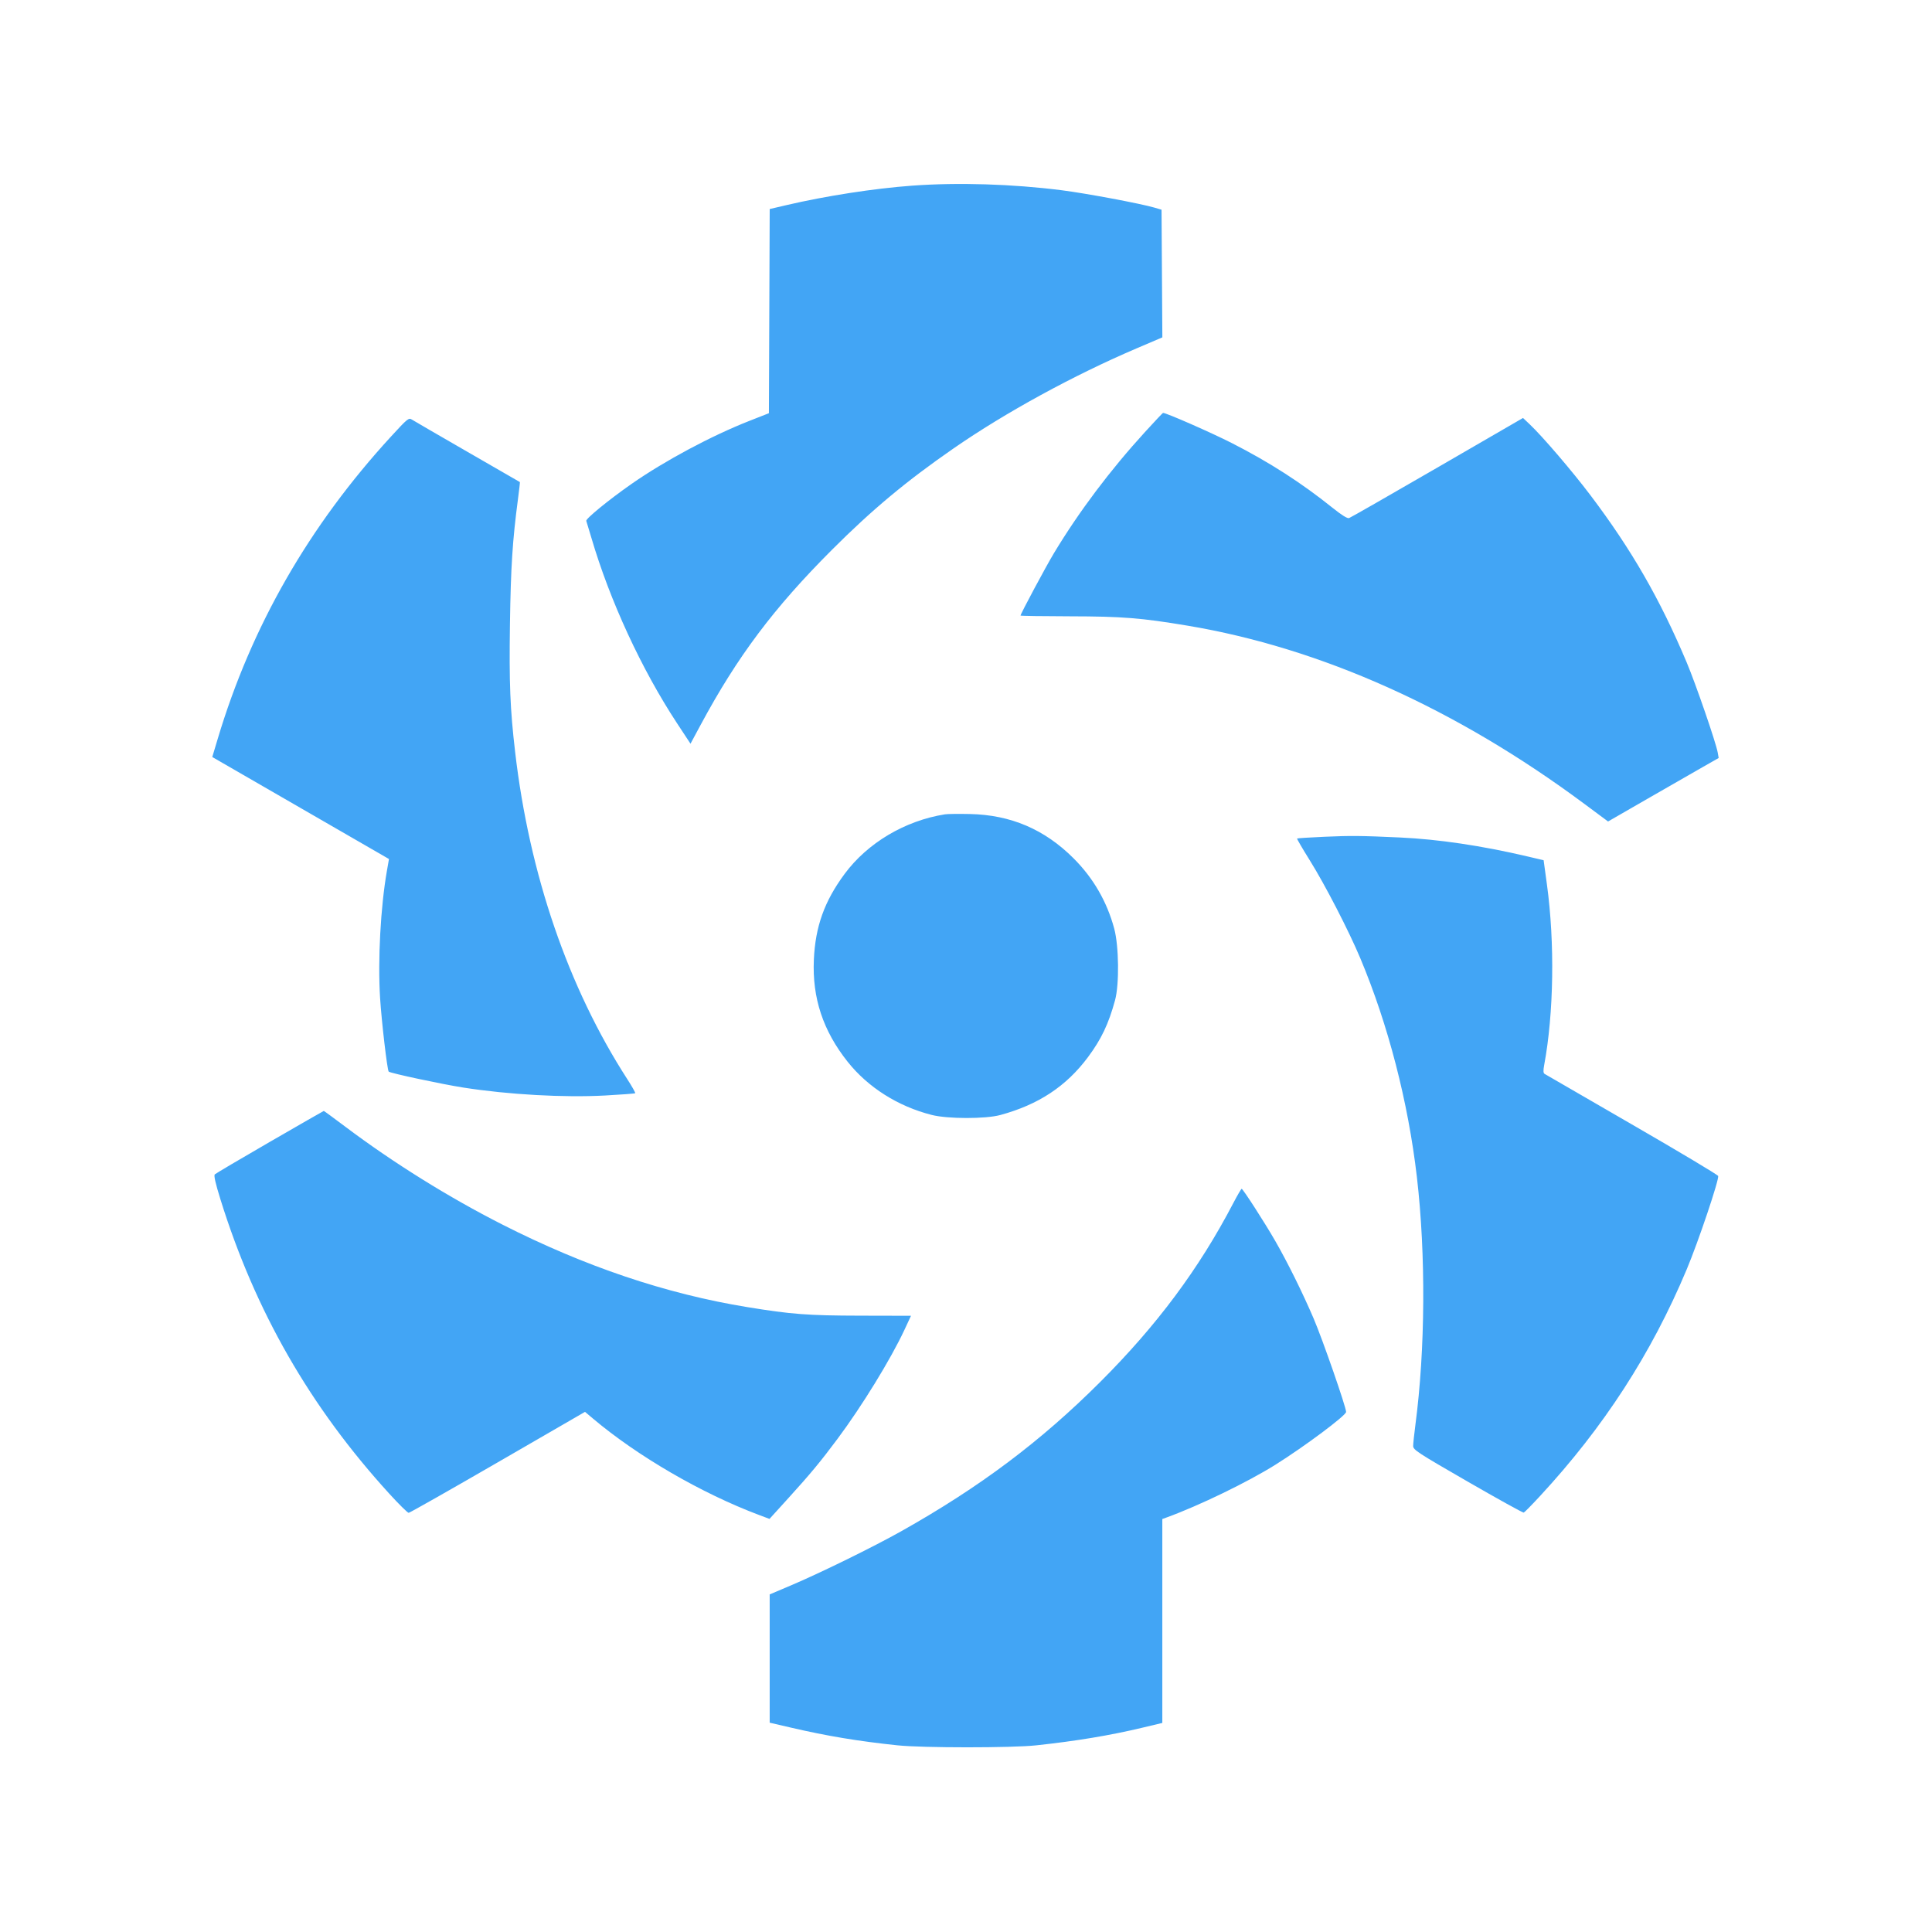
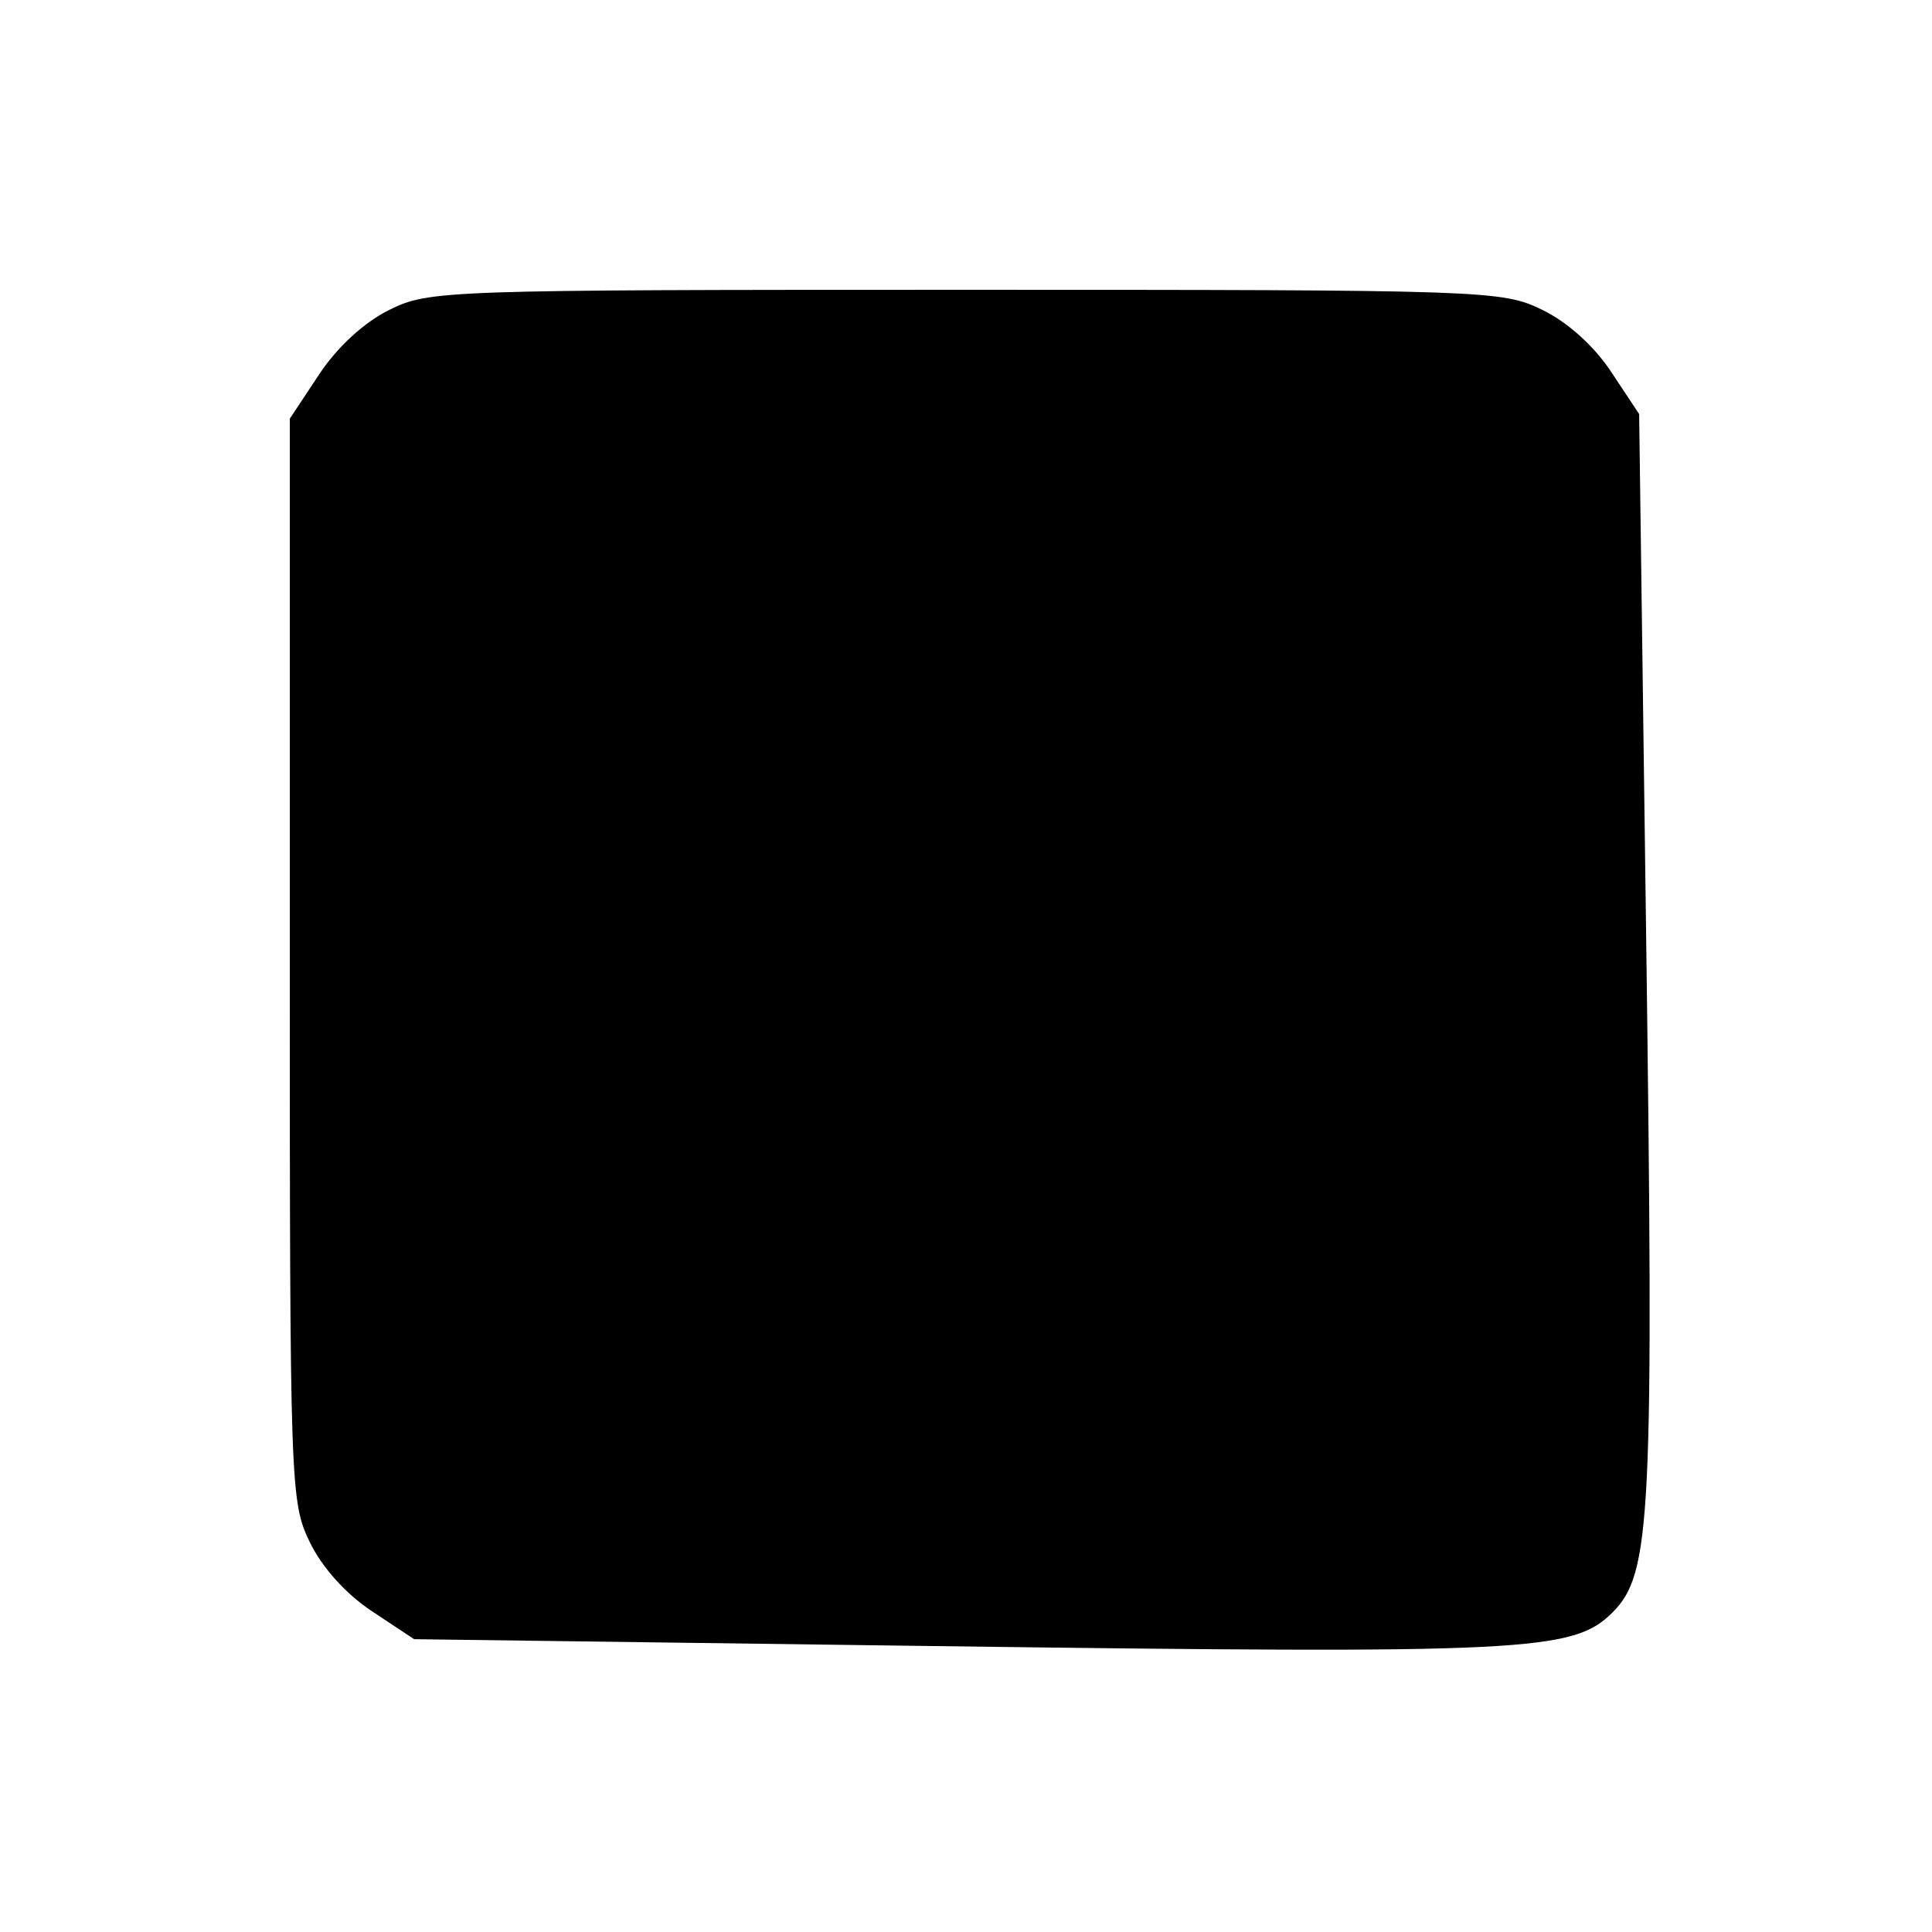
- <svg xmlns="http://www.w3.org/2000/svg" width="1240" height="1240">
-   <path d="M585.5 119.157c-24.392 1.775-55.454 6.582-80.743 12.495l-10.743 2.512-.257 65.522-.257 65.523-12.5 4.911c-24.453 9.608-54.301 25.574-75.692 40.488-14.402 10.041-29.52 22.393-29.025 23.713.243.648 1.692 5.443 3.22 10.655 11.868 40.48 32.267 84.639 55.173 119.442l8.503 12.917 6.683-12.417c23.502-43.672 46.807-74.722 84.066-112.002 25.738-25.754 47.825-44.173 78.072-65.109 33.386-23.108 77-46.934 117.761-64.332l16.261-6.94-.261-40.974-.261-40.973-4.5-1.319c-8.958-2.625-43.862-9.169-59.5-11.155-31.749-4.032-66.513-5.102-96-2.957M734.906 277.25c-22.472 24.627-42.334 51.05-58.443 77.75-5.099 8.45-21.464 39.014-21.462 40.083 0 .229 14.287.445 31.75.479 33.627.065 45.612 1.017 75.303 5.978 85.759 14.331 172.63 53.33 254.813 114.394l15.221 11.31 25.706-14.808c14.138-8.144 30.112-17.312 35.497-20.372l9.79-5.564-.61-3.5c-1.096-6.29-14.149-44.185-19.977-58-17.139-40.622-35.248-72.077-61.599-107-11.686-15.488-30.818-37.844-39.039-45.62l-4.356-4.119-55 31.858c-30.25 17.522-55.747 32.106-56.66 32.408-1.079.358-4.75-1.93-10.5-6.543-20.084-16.116-40.545-29.274-64.607-41.547C777.601 277.739 748.585 265 746.461 265c-.207 0-5.407 5.512-11.555 12.25m-483.911 2.889c-52.729 57.452-89.592 121.745-111.254 194.044l-3.501 11.683 56.707 32.735 56.706 32.734-1.326 7.583c-4.069 23.272-5.894 57.248-4.381 81.582.926 14.898 4.591 46.254 5.526 47.28.898.986 34.289 8.122 48.028 10.264 28.958 4.515 64.488 6.499 90.867 5.074 10.377-.56 19.07-1.222 19.319-1.471.248-.248-2.035-4.306-5.074-9.017-37.96-58.843-62.879-131.564-72.005-210.13-3.219-27.711-3.869-43.866-3.307-82.149.534-36.338 1.631-53.441 5.12-79.832.798-6.039 1.368-11.04 1.266-11.112-.102-.073-15.261-8.815-33.686-19.427-18.425-10.613-34.464-19.919-35.642-20.682-2.027-1.312-2.739-.735-13.363 10.841M606.5 522.653c-25.669 4.073-49.712 18.357-64.437 38.283-12.956 17.531-18.769 33.768-19.713 55.064-1.087 24.502 5.901 45.6 21.676 65.452 13.091 16.473 32.315 28.634 53.974 34.141 10.222 2.599 34.507 2.629 44 .054 24.469-6.637 42.328-18.418 56.253-37.107 8.576-11.511 13.261-21.347 17.403-36.54 2.782-10.202 2.502-34.762-.523-46-4.654-17.286-13.403-32.422-26.057-45.076-18.639-18.639-40.322-27.911-66.576-28.47-7.15-.152-14.35-.062-16 .199m243.676 14.396c-9.529.421-17.487.928-17.685 1.126-.198.198 3.43 6.427 8.061 13.843 9.872 15.805 25.076 45.255 32.515 62.982 17.89 42.628 30.726 92.267 36.33 140.5 5.776 49.707 5.41 110.661-.955 158.936-.793 6.015-1.442 12.144-1.442 13.62 0 2.476 2.712 4.248 35.027 22.888 19.264 11.113 35.44 20.059 35.946 19.88.506-.178 5.205-4.957 10.444-10.619 40.968-44.285 71.417-91.321 94.113-145.385 7.518-17.906 21.003-57.989 20.208-60.062-.302-.785-25.229-15.681-55.393-33.103-30.165-17.421-55.37-32.011-56.011-32.422-.843-.54-.908-2.132-.233-5.74 6.158-32.924 6.854-78.418 1.771-115.688l-2.141-15.695-10.616-2.49c-29.261-6.862-56.983-10.974-81.615-12.105-25.026-1.149-31.483-1.212-48.324-.466M173.193 732.877c-18.869 10.91-34.771 20.301-35.338 20.868-.708.708.416 5.685 3.59 15.893 22.372 71.955 57.534 133.26 108.468 189.112 6.144 6.737 11.715 12.235 12.379 12.217.665-.019 26.402-14.607 57.195-32.419l55.987-32.386 5.013 4.231c28.719 24.239 69.849 48.122 106.705 61.961l6.691 2.512 11.972-13.183c14.282-15.727 20.74-23.512 31.675-38.183 15.78-21.171 34.174-51.134 42.972-70l4.197-9-32.6-.072c-33.662-.073-44.236-.877-72.599-5.517-52.086-8.52-104.017-26.026-157-52.926-34.47-17.5-69.941-39.589-100.682-62.699-7.525-5.657-13.825-10.277-14-10.266-.175.011-15.756 8.946-34.625 19.857M791.52 772.25c-22.058 42.207-48.977 78.371-85.449 114.795-38.124 38.072-77.236 67.416-127.546 95.69-17.969 10.099-51.743 26.686-70.775 34.76l-13.75 5.834v82.327l13.75 3.194c23.233 5.395 43.059 8.689 68.25 11.336 16.09 1.691 73.361 1.705 89 .021 25.772-2.774 47.439-6.375 68.25-11.344l12.75-3.045V974.95l2.75-1.001c20.982-7.643 52.157-22.755 69.847-33.859 18.882-11.852 45.274-31.559 45.357-33.868.102-2.831-15.119-46.644-20.841-59.99-7.171-16.726-16.651-35.878-24.655-49.808-6.712-11.68-20.708-33.401-21.531-33.415-.315-.005-2.748 4.154-5.407 9.241" fill="#42a5f5" fill-rule="evenodd" />
+ <svg xmlns="http://www.w3.org/2000/svg" width="200" height="200">
+   <path d="M40.287 32.087c-2.606 1.29-5.371 3.834-7.25 6.671L30 43.343v56.013c0 54.549.054 56.124 2.064 60.277 1.275 2.633 3.736 5.371 6.436 7.159l4.372 2.896 53.814.713c61.452.813 66.18.579 70.238-3.479 4.022-4.022 4.295-9.63 3.47-71.108l-.71-52.949-2.894-4.368c-1.786-2.697-4.525-5.159-7.157-6.433-4.151-2.009-5.733-2.064-59.699-2.063-54.176.001-55.53.048-59.647 2.086" fill="undefined" fill-rule="evenodd" />
</svg>
